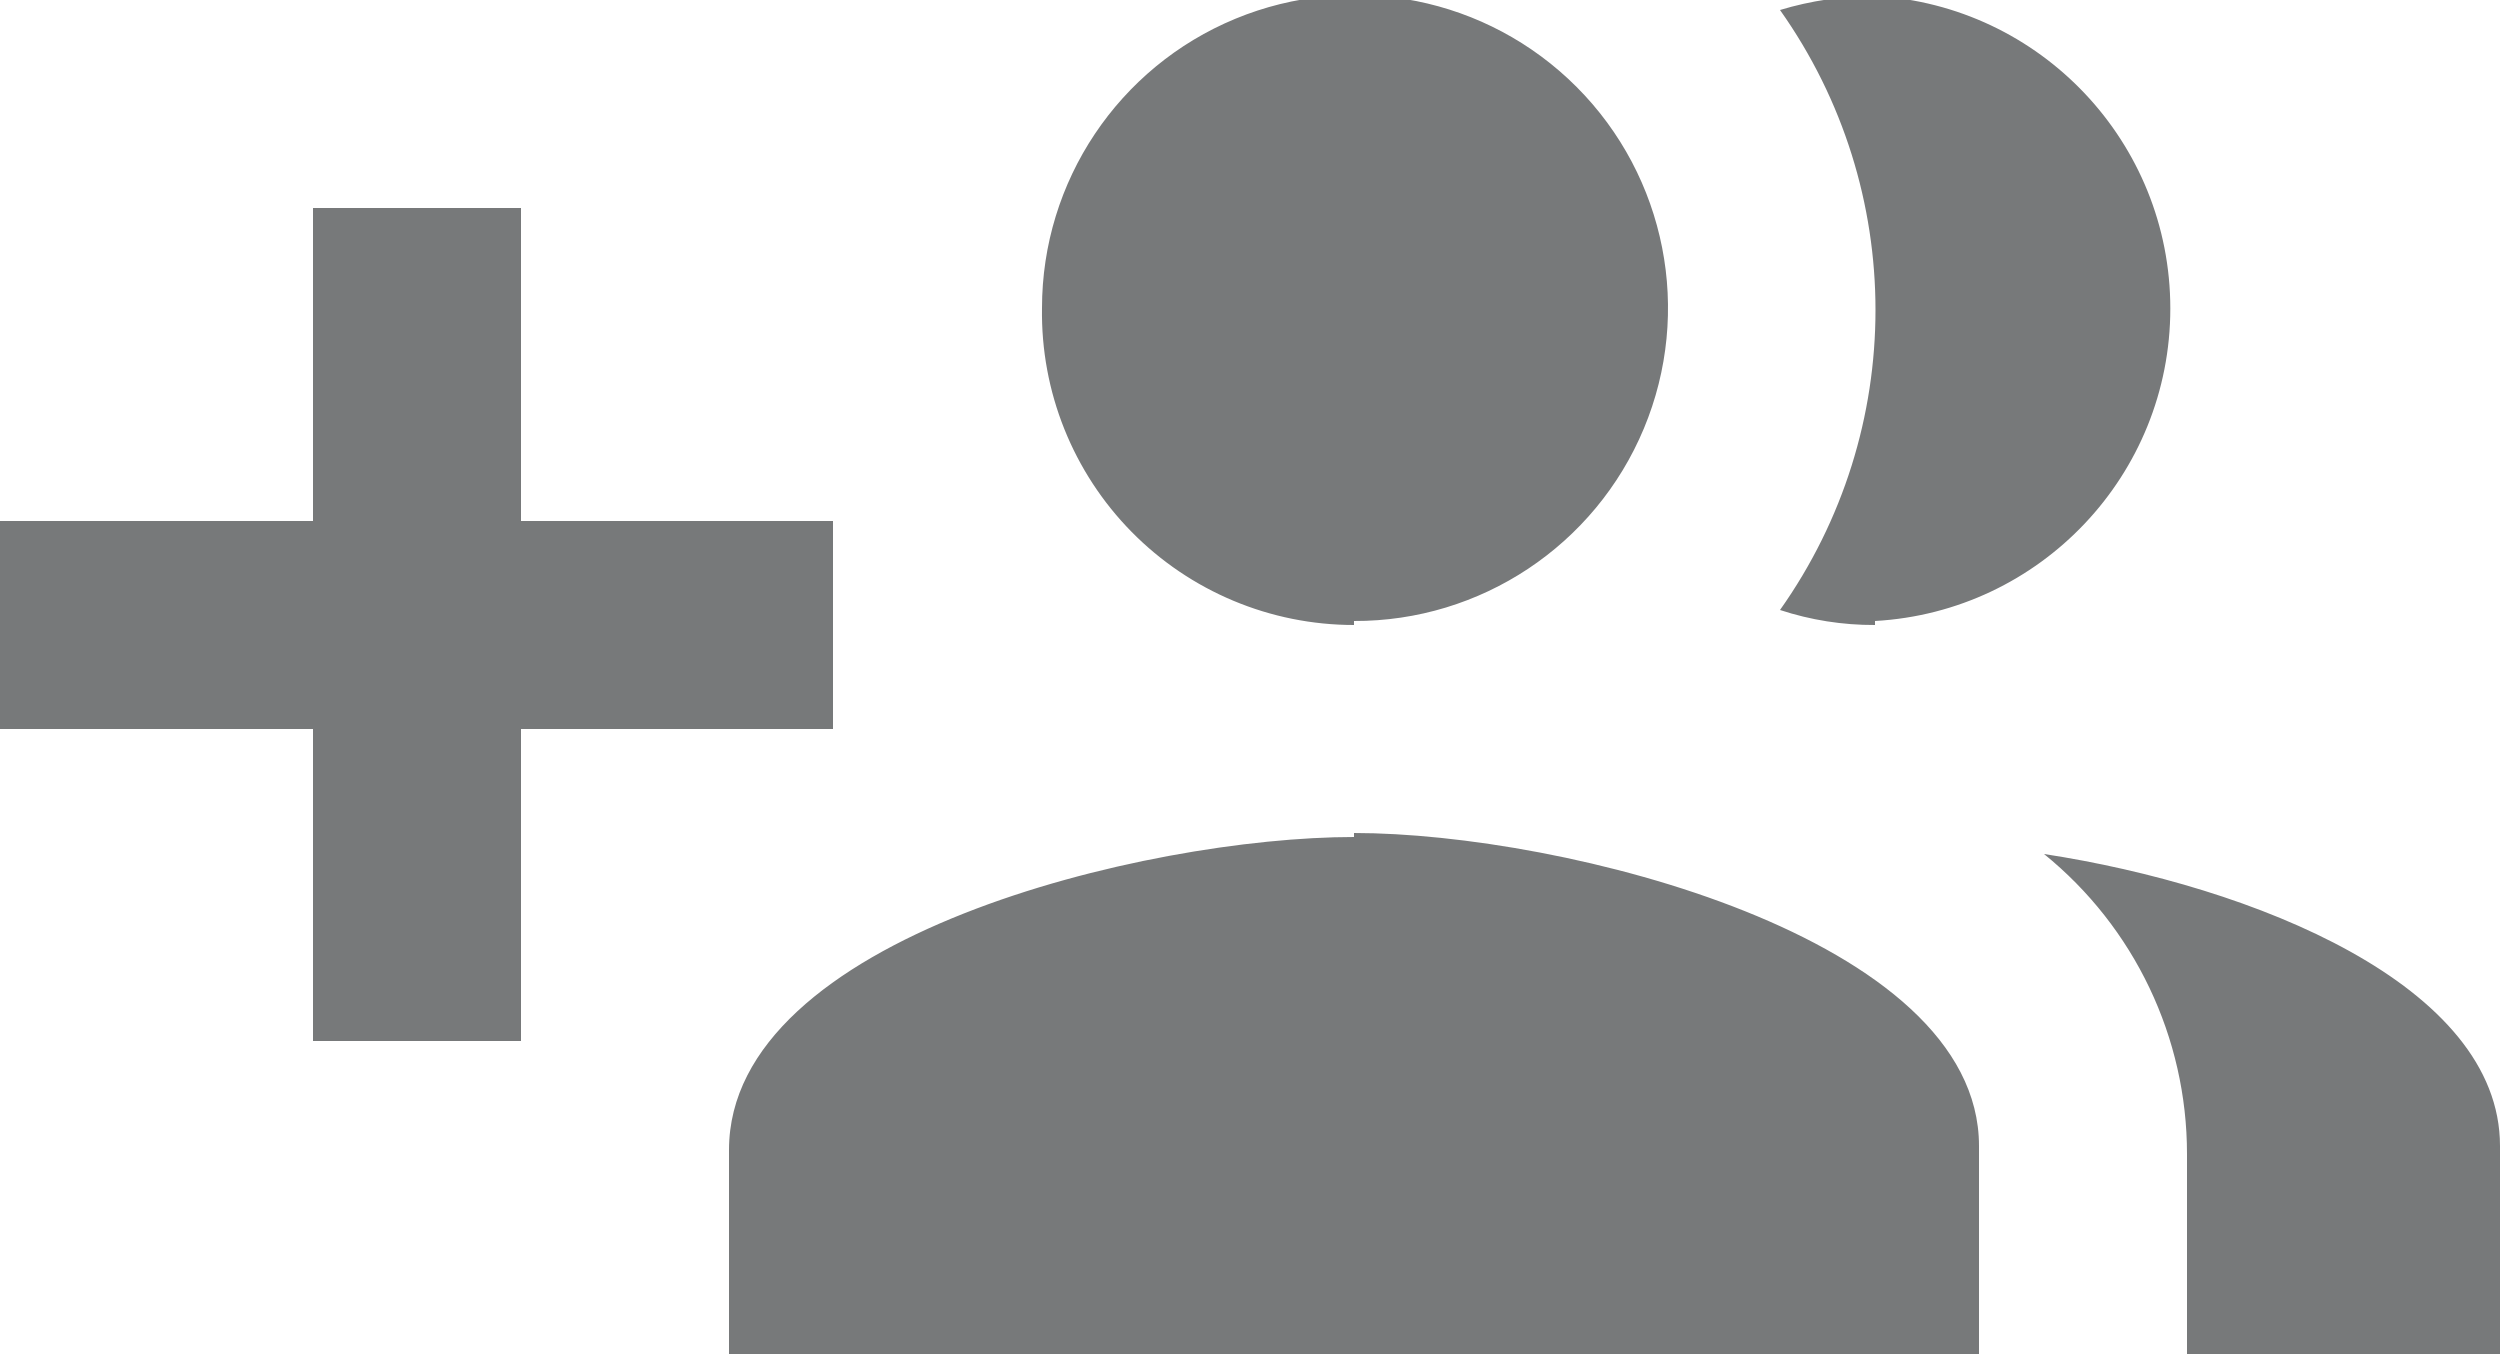
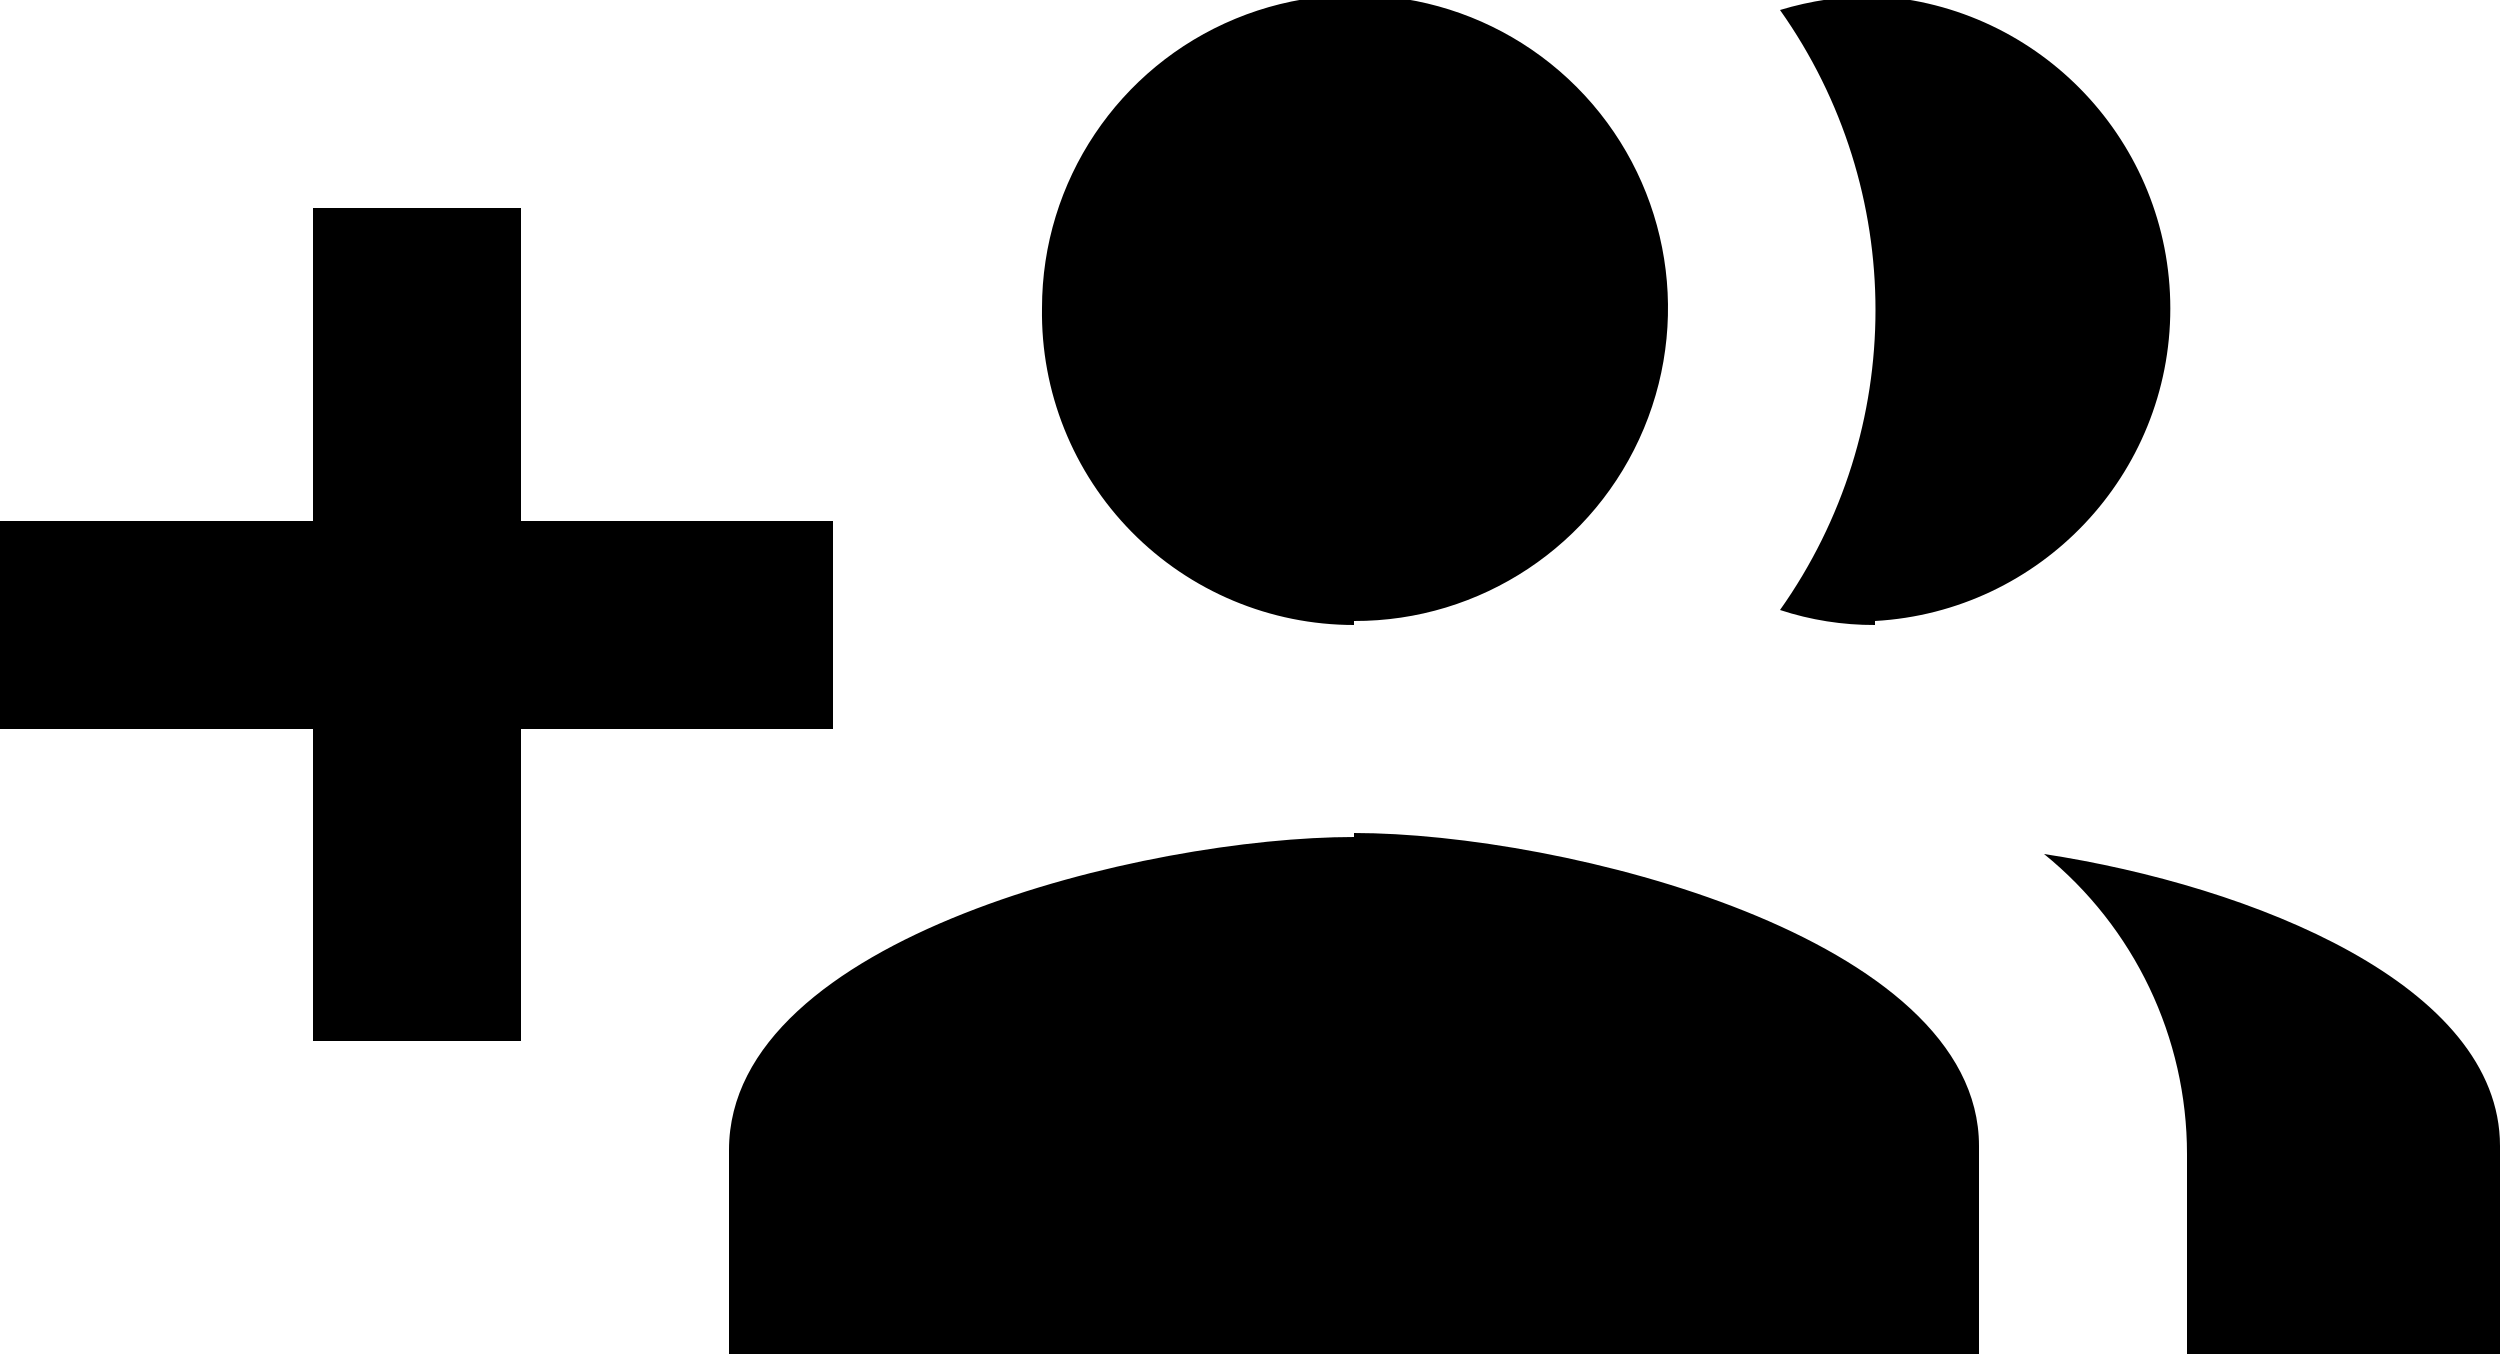
<svg xmlns="http://www.w3.org/2000/svg" id="Layer_1" data-name="Layer 1" viewBox="0 0 25 13.54">
-   <defs>
-     <style>.cls-1{fill:#77797a;}</style>
-   </defs>
+   <defs />
  <path class="cls-1" d="M8.33,9.67H5.21V6.54H3.13V9.67H0v2.08H3.13v3.12H5.21V11.75H8.33Zm10.42,1a3.13,3.13,0,0,0,0-6.25,3.26,3.26,0,0,0-.95.14,5.19,5.19,0,0,1,0,6A3,3,0,0,0,18.75,10.71Zm-5.21,0a3.13,3.13,0,1,0-3.12-3.13A3.12,3.12,0,0,0,13.54,10.71ZM20.44,13a3.86,3.86,0,0,1,1.43,3V18H25V15.92C25,14.31,22.53,13.32,20.44,13Zm-6.9-.17c-2.08,0-6.25,1-6.25,3.13V18h12.5V15.92C19.79,13.83,15.63,12.79,13.54,12.79Z" transform="translate(0 -4.46)" />
</svg>
